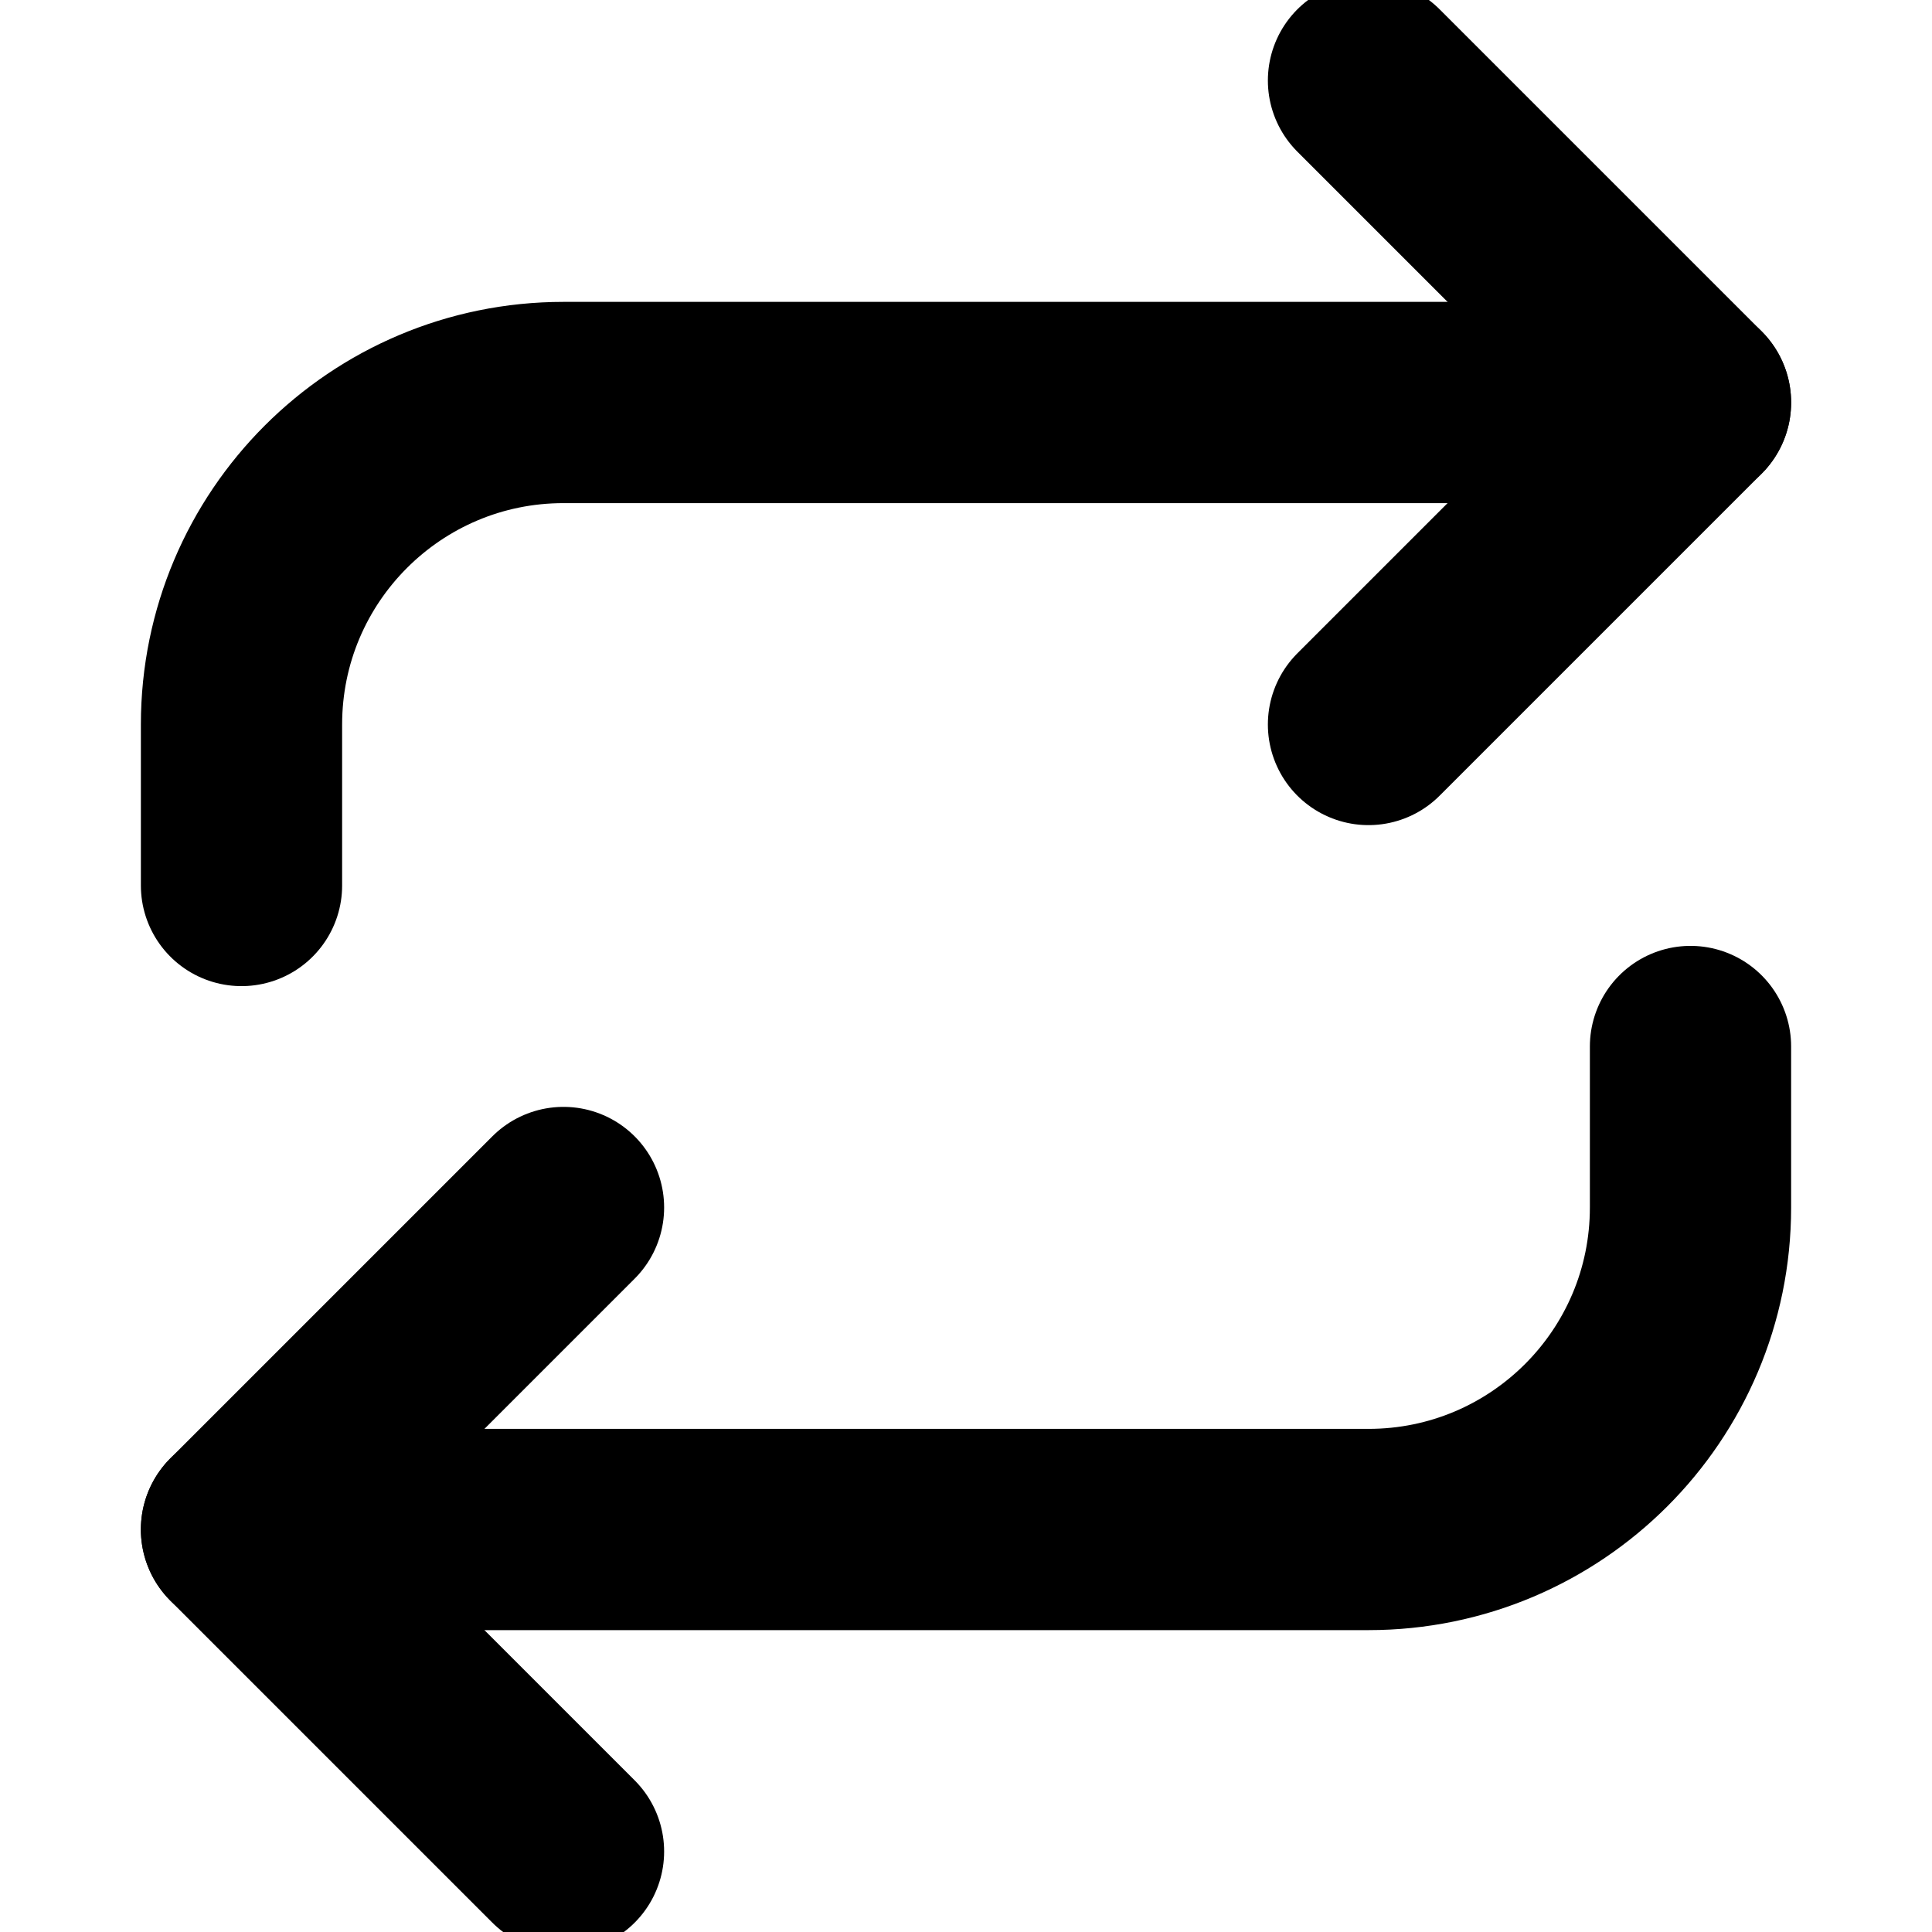
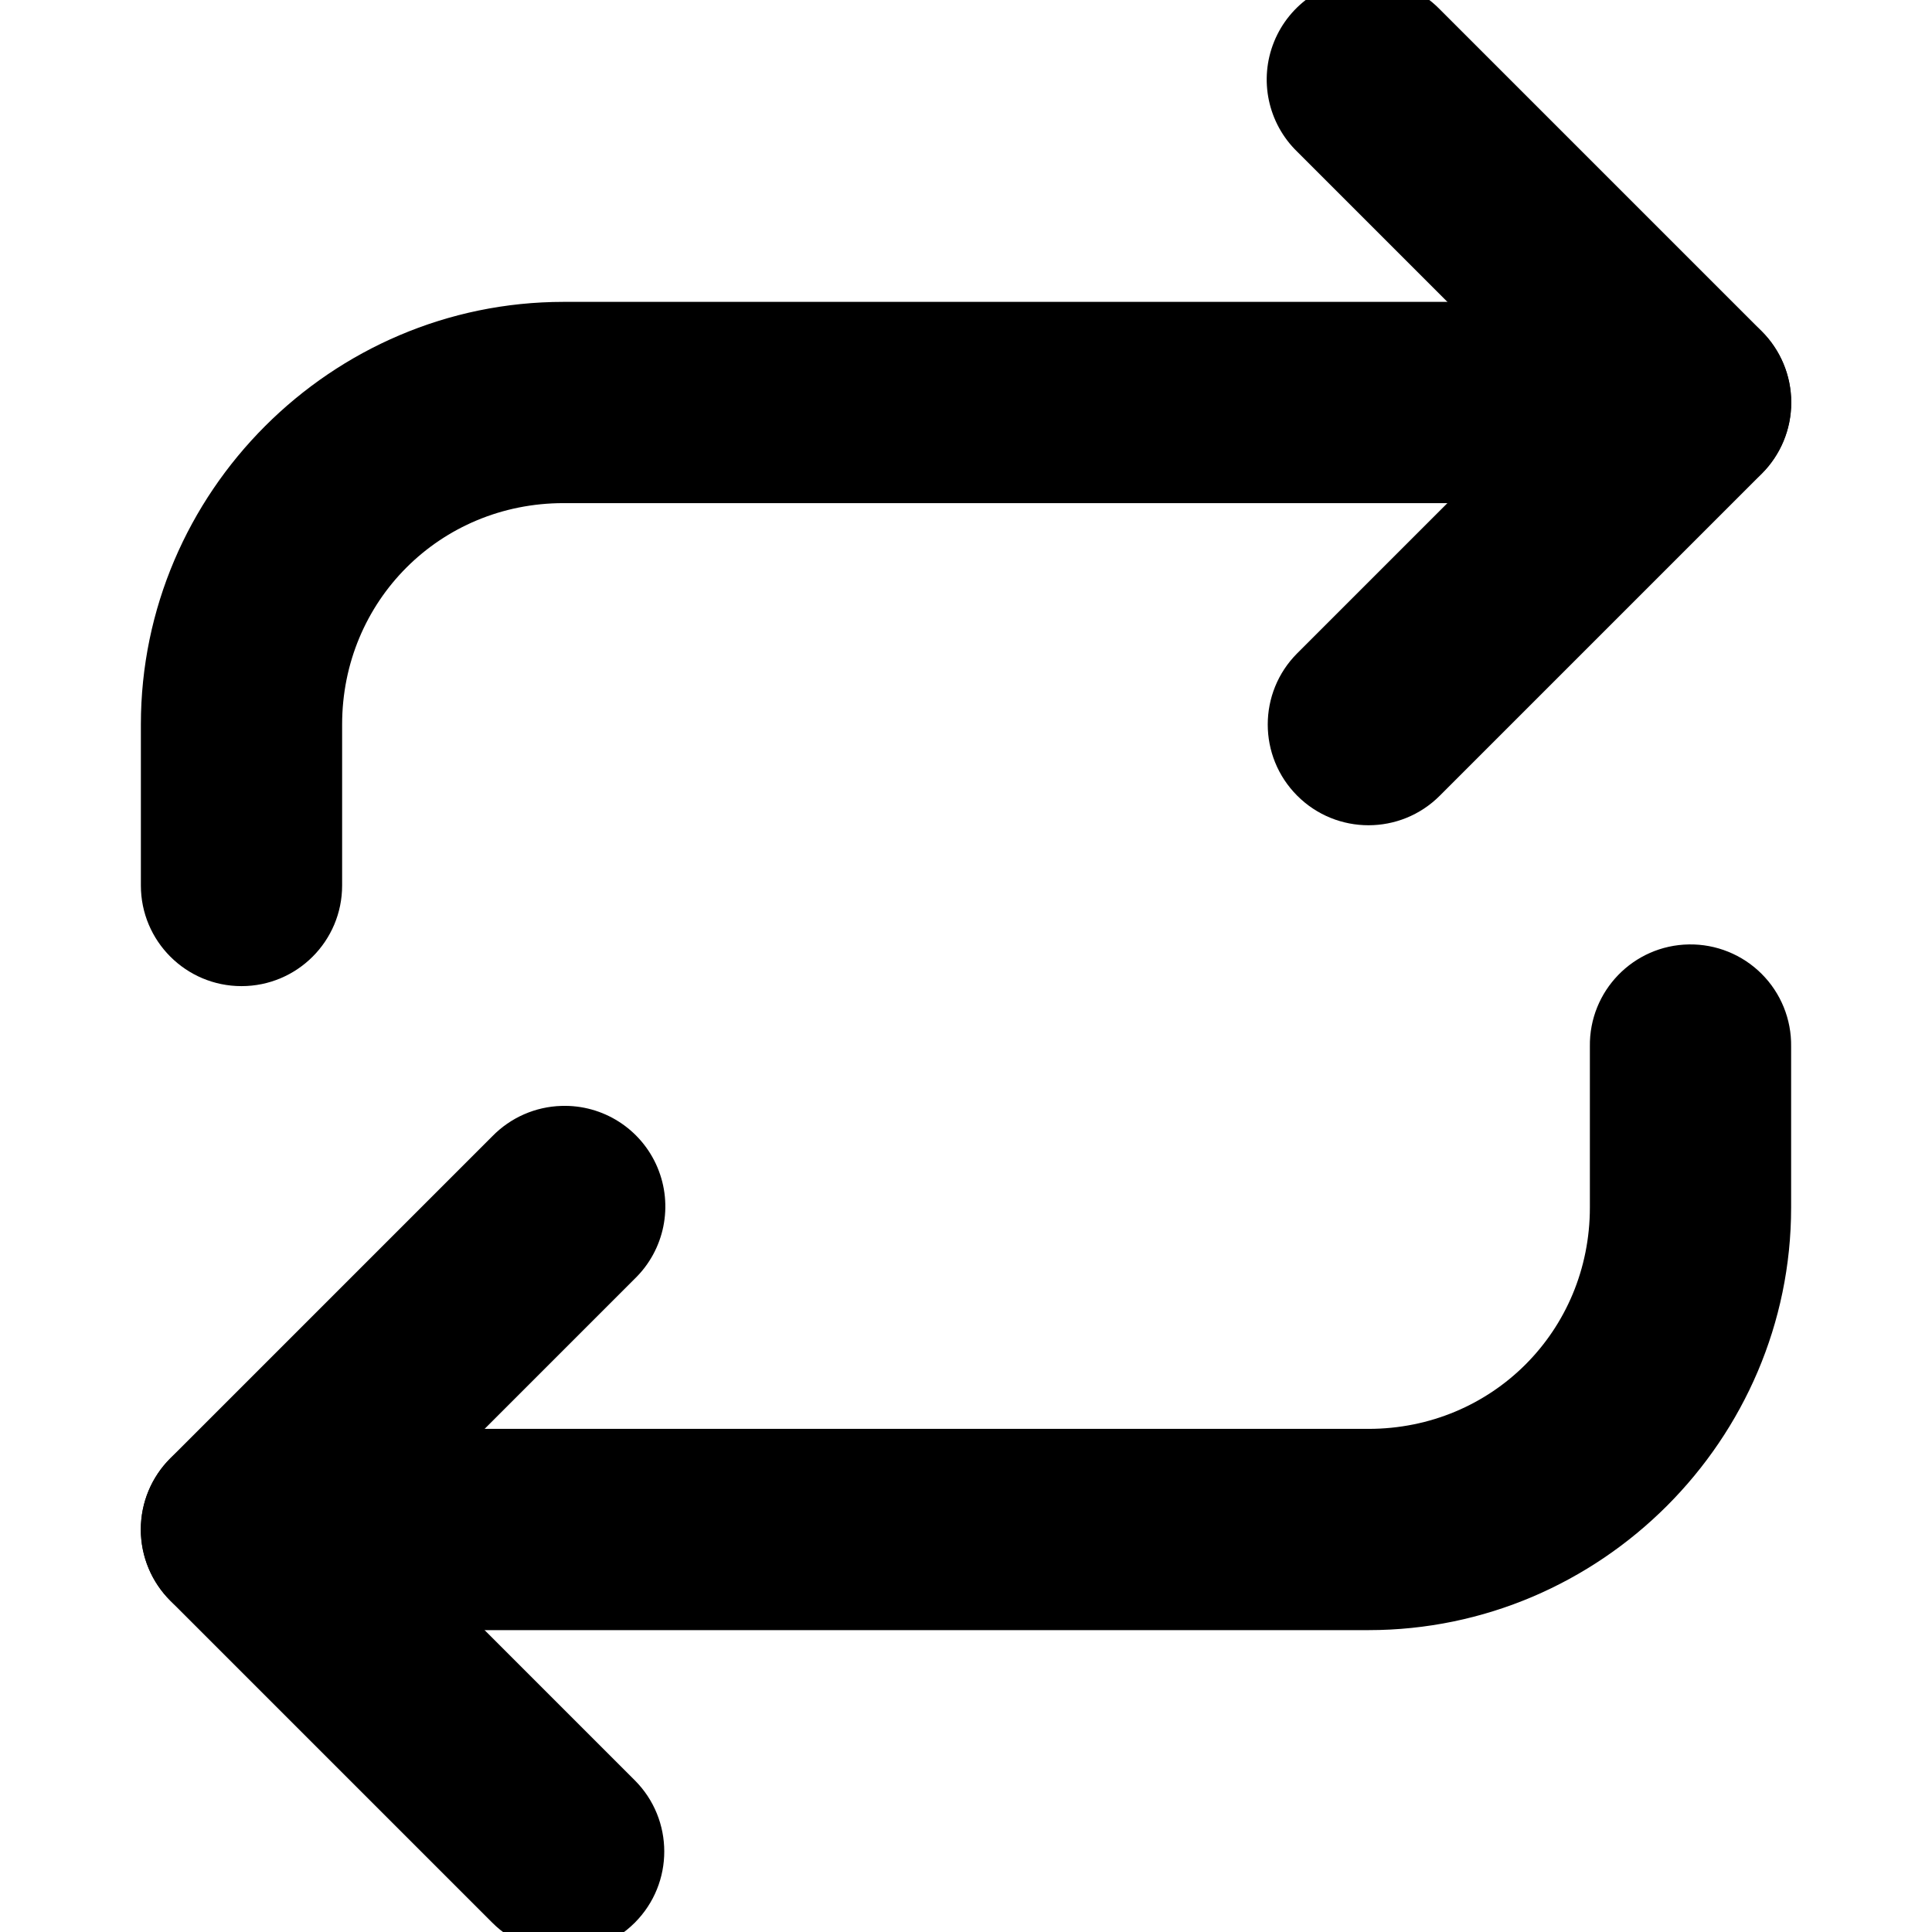
- <svg xmlns="http://www.w3.org/2000/svg" width="96" height="96" viewBox="0 0 24 24" fill="none" stroke="currentColor" stroke-width="2.5" stroke-linecap="round" stroke-linejoin="round" class="feather feather-repeat">
-   <polyline points="17 1 21 5 17 9" />
-   <path d="M3 11V9a4 4 0 0 1 4-4h14" />
-   <polyline points="7 23 3 19 7 15" />
-   <path d="M21 13v2a4 4 0 0 1-4 4H3" />
+ <svg xmlns="http://www.w3.org/2000/svg" width="96" height="96" viewBox="0 0 24 24" fill="none" stroke="currentColor" stroke-width="2.5" stroke-linecap="round" stroke-linejoin="round" class="feather feather-repeat" version="1.1" id="svg10">
+   <defs id="defs14" />
+   <g id="g835">
+     <path id="polyline2" d="M 16.986,-0.262 A 1.25,1.25 0 0 0 16.115,1.885 L 19.23,5 16.115,8.115 a 1.251,1.251 0 1 0 1.77,1.77 l 4,-4 a 1.25,1.25 0 0 0 0,-1.77 l -4,-4 a 1.25,1.25 0 0 0 -0.898,-0.377 z" style="color:#000000;font-style:normal;font-variant:normal;font-weight:normal;font-stretch:normal;font-size:medium;line-height:normal;font-family:sans-serif;font-variant-ligatures:normal;font-variant-position:normal;font-variant-caps:normal;font-variant-numeric:normal;font-variant-alternates:normal;font-feature-settings:normal;text-indent:0;text-align:start;text-decoration:none;text-decoration-line:none;text-decoration-style:solid;text-decoration-color:#000000;letter-spacing:normal;word-spacing:normal;text-transform:none;writing-mode:lr-tb;direction:ltr;text-orientation:mixed;dominant-baseline:auto;baseline-shift:baseline;text-anchor:start;white-space:normal;shape-padding:0;clip-rule:nonzero;display:inline;overflow:visible;visibility:visible;opacity:1;isolation:auto;mix-blend-mode:normal;color-interpolation:sRGB;color-interpolation-filters:linearRGB;solid-color:#000000;solid-opacity:1;vector-effect:none;fill:#000000;fill-opacity:1;fill-rule:nonzero;stroke:none;stroke-width:2.5;stroke-linecap:butt;stroke-linejoin:miter;stroke-miterlimit:4;stroke-dasharray:none;stroke-dashoffset:0;stroke-opacity:1;color-rendering:auto;image-rendering:auto;shape-rendering:auto;text-rendering:auto;enable-background:accumulate" />
+     <path id="path4" d="M 7,3.75 C 4.115,3.75 1.75,6.115 1.75,9 v 2 a 1.25,1.25 0 1 0 2.5,0 V 9 C 4.25,7.466 5.466,6.25 7,6.25 h 14 a 1.25,1.25 0 1 0 0,-2.5 z" style="color:#000000;font-style:normal;font-variant:normal;font-weight:normal;font-stretch:normal;font-size:medium;line-height:normal;font-family:sans-serif;font-variant-ligatures:normal;font-variant-position:normal;font-variant-caps:normal;font-variant-numeric:normal;font-variant-alternates:normal;font-feature-settings:normal;text-indent:0;text-align:start;text-decoration:none;text-decoration-line:none;text-decoration-style:solid;text-decoration-color:#000000;letter-spacing:normal;word-spacing:normal;text-transform:none;writing-mode:lr-tb;direction:ltr;text-orientation:mixed;dominant-baseline:auto;baseline-shift:baseline;text-anchor:start;white-space:normal;shape-padding:0;clip-rule:nonzero;display:inline;overflow:visible;visibility:visible;opacity:1;isolation:auto;mix-blend-mode:normal;color-interpolation:sRGB;color-interpolation-filters:linearRGB;solid-color:#000000;solid-opacity:1;vector-effect:none;fill:#000000;fill-opacity:1;fill-rule:nonzero;stroke:none;stroke-width:2.5;stroke-linecap:butt;stroke-linejoin:miter;stroke-miterlimit:4;stroke-dasharray:none;stroke-dashoffset:0;stroke-opacity:1;color-rendering:auto;image-rendering:auto;shape-rendering:auto;text-rendering:auto;enable-background:accumulate" />
+     <path id="polyline6" d="m 6.975,13.738 a 1.25,1.25 0 0 0 -0.859,0.377 l -4,4 a 1.25,1.25 0 0 0 0,1.77 l 4,4 A 1.251,1.251 0 1 0 7.885,22.115 L 4.77,19 7.885,15.885 A 1.25,1.25 0 0 0 6.975,13.738 Z" style="color:#000000;font-style:normal;font-variant:normal;font-weight:normal;font-stretch:normal;font-size:medium;line-height:normal;font-family:sans-serif;font-variant-ligatures:normal;font-variant-position:normal;font-variant-caps:normal;font-variant-numeric:normal;font-variant-alternates:normal;font-feature-settings:normal;text-indent:0;text-align:start;text-decoration:none;text-decoration-line:none;text-decoration-style:solid;text-decoration-color:#000000;letter-spacing:normal;word-spacing:normal;text-transform:none;writing-mode:lr-tb;direction:ltr;text-orientation:mixed;dominant-baseline:auto;baseline-shift:baseline;text-anchor:start;white-space:normal;shape-padding:0;clip-rule:nonzero;display:inline;overflow:visible;visibility:visible;opacity:1;isolation:auto;mix-blend-mode:normal;color-interpolation:sRGB;color-interpolation-filters:linearRGB;solid-color:#000000;solid-opacity:1;vector-effect:none;fill:#000000;fill-opacity:1;fill-rule:nonzero;stroke:none;stroke-width:2.5;stroke-linecap:butt;stroke-linejoin:miter;stroke-miterlimit:4;stroke-dasharray:none;stroke-dashoffset:0;stroke-opacity:1;color-rendering:auto;image-rendering:auto;shape-rendering:auto;text-rendering:auto;enable-background:accumulate" />
+     <path id="path8" d="M 20.98,11.732 A 1.25,1.25 0 0 0 19.75,13 v 2 c 0,1.534 -1.216,2.75 -2.75,2.75 H 3 a 1.25,1.25 0 1 0 0,2.5 h 14 c 2.885,0 5.25,-2.365 5.25,-5.25 v -2 a 1.25,1.25 0 0 0 -1.27,-1.268 z" style="color:#000000;font-style:normal;font-variant:normal;font-weight:normal;font-stretch:normal;font-size:medium;line-height:normal;font-family:sans-serif;font-variant-ligatures:normal;font-variant-position:normal;font-variant-caps:normal;font-variant-numeric:normal;font-variant-alternates:normal;font-feature-settings:normal;text-indent:0;text-align:start;text-decoration:none;text-decoration-line:none;text-decoration-style:solid;text-decoration-color:#000000;letter-spacing:normal;word-spacing:normal;text-transform:none;writing-mode:lr-tb;direction:ltr;text-orientation:mixed;dominant-baseline:auto;baseline-shift:baseline;text-anchor:start;white-space:normal;shape-padding:0;clip-rule:nonzero;display:inline;overflow:visible;visibility:visible;opacity:1;isolation:auto;mix-blend-mode:normal;color-interpolation:sRGB;color-interpolation-filters:linearRGB;solid-color:#000000;solid-opacity:1;vector-effect:none;fill:#000000;fill-opacity:1;fill-rule:nonzero;stroke:none;stroke-width:2.5;stroke-linecap:butt;stroke-linejoin:miter;stroke-miterlimit:4;stroke-dasharray:none;stroke-dashoffset:0;stroke-opacity:1;color-rendering:auto;image-rendering:auto;shape-rendering:auto;text-rendering:auto;enable-background:accumulate" />
+   </g>
</svg>
